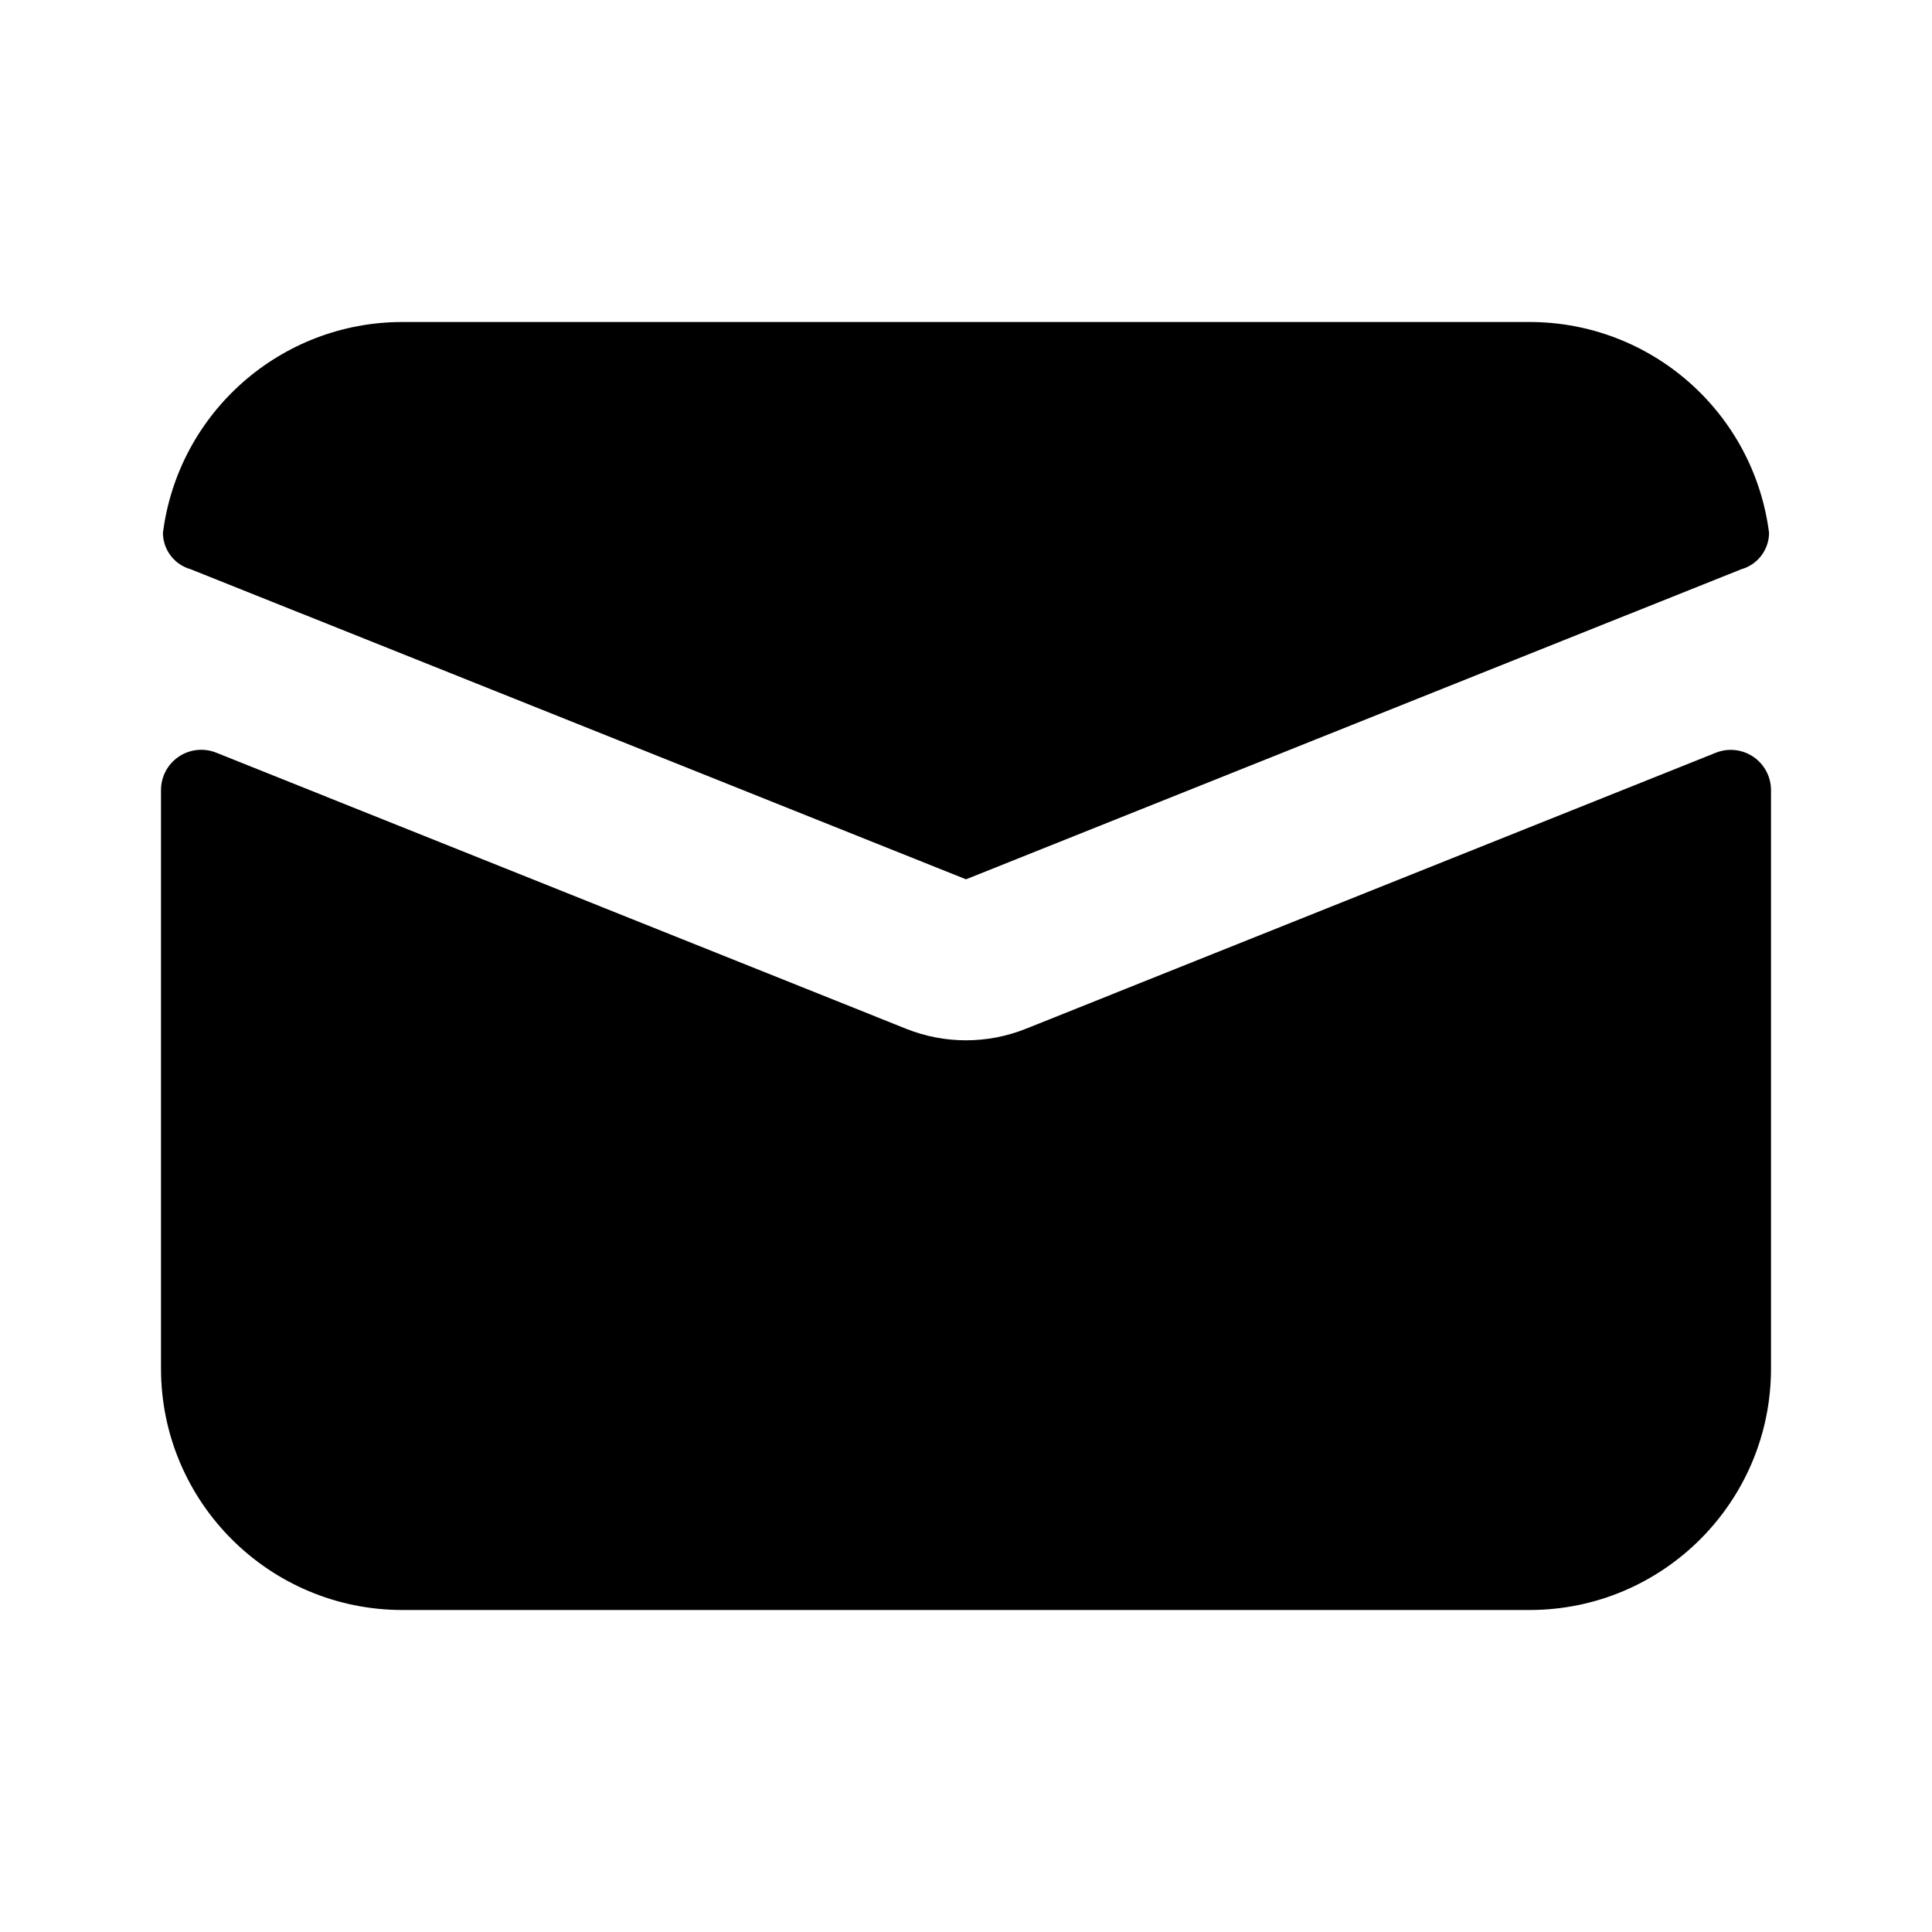
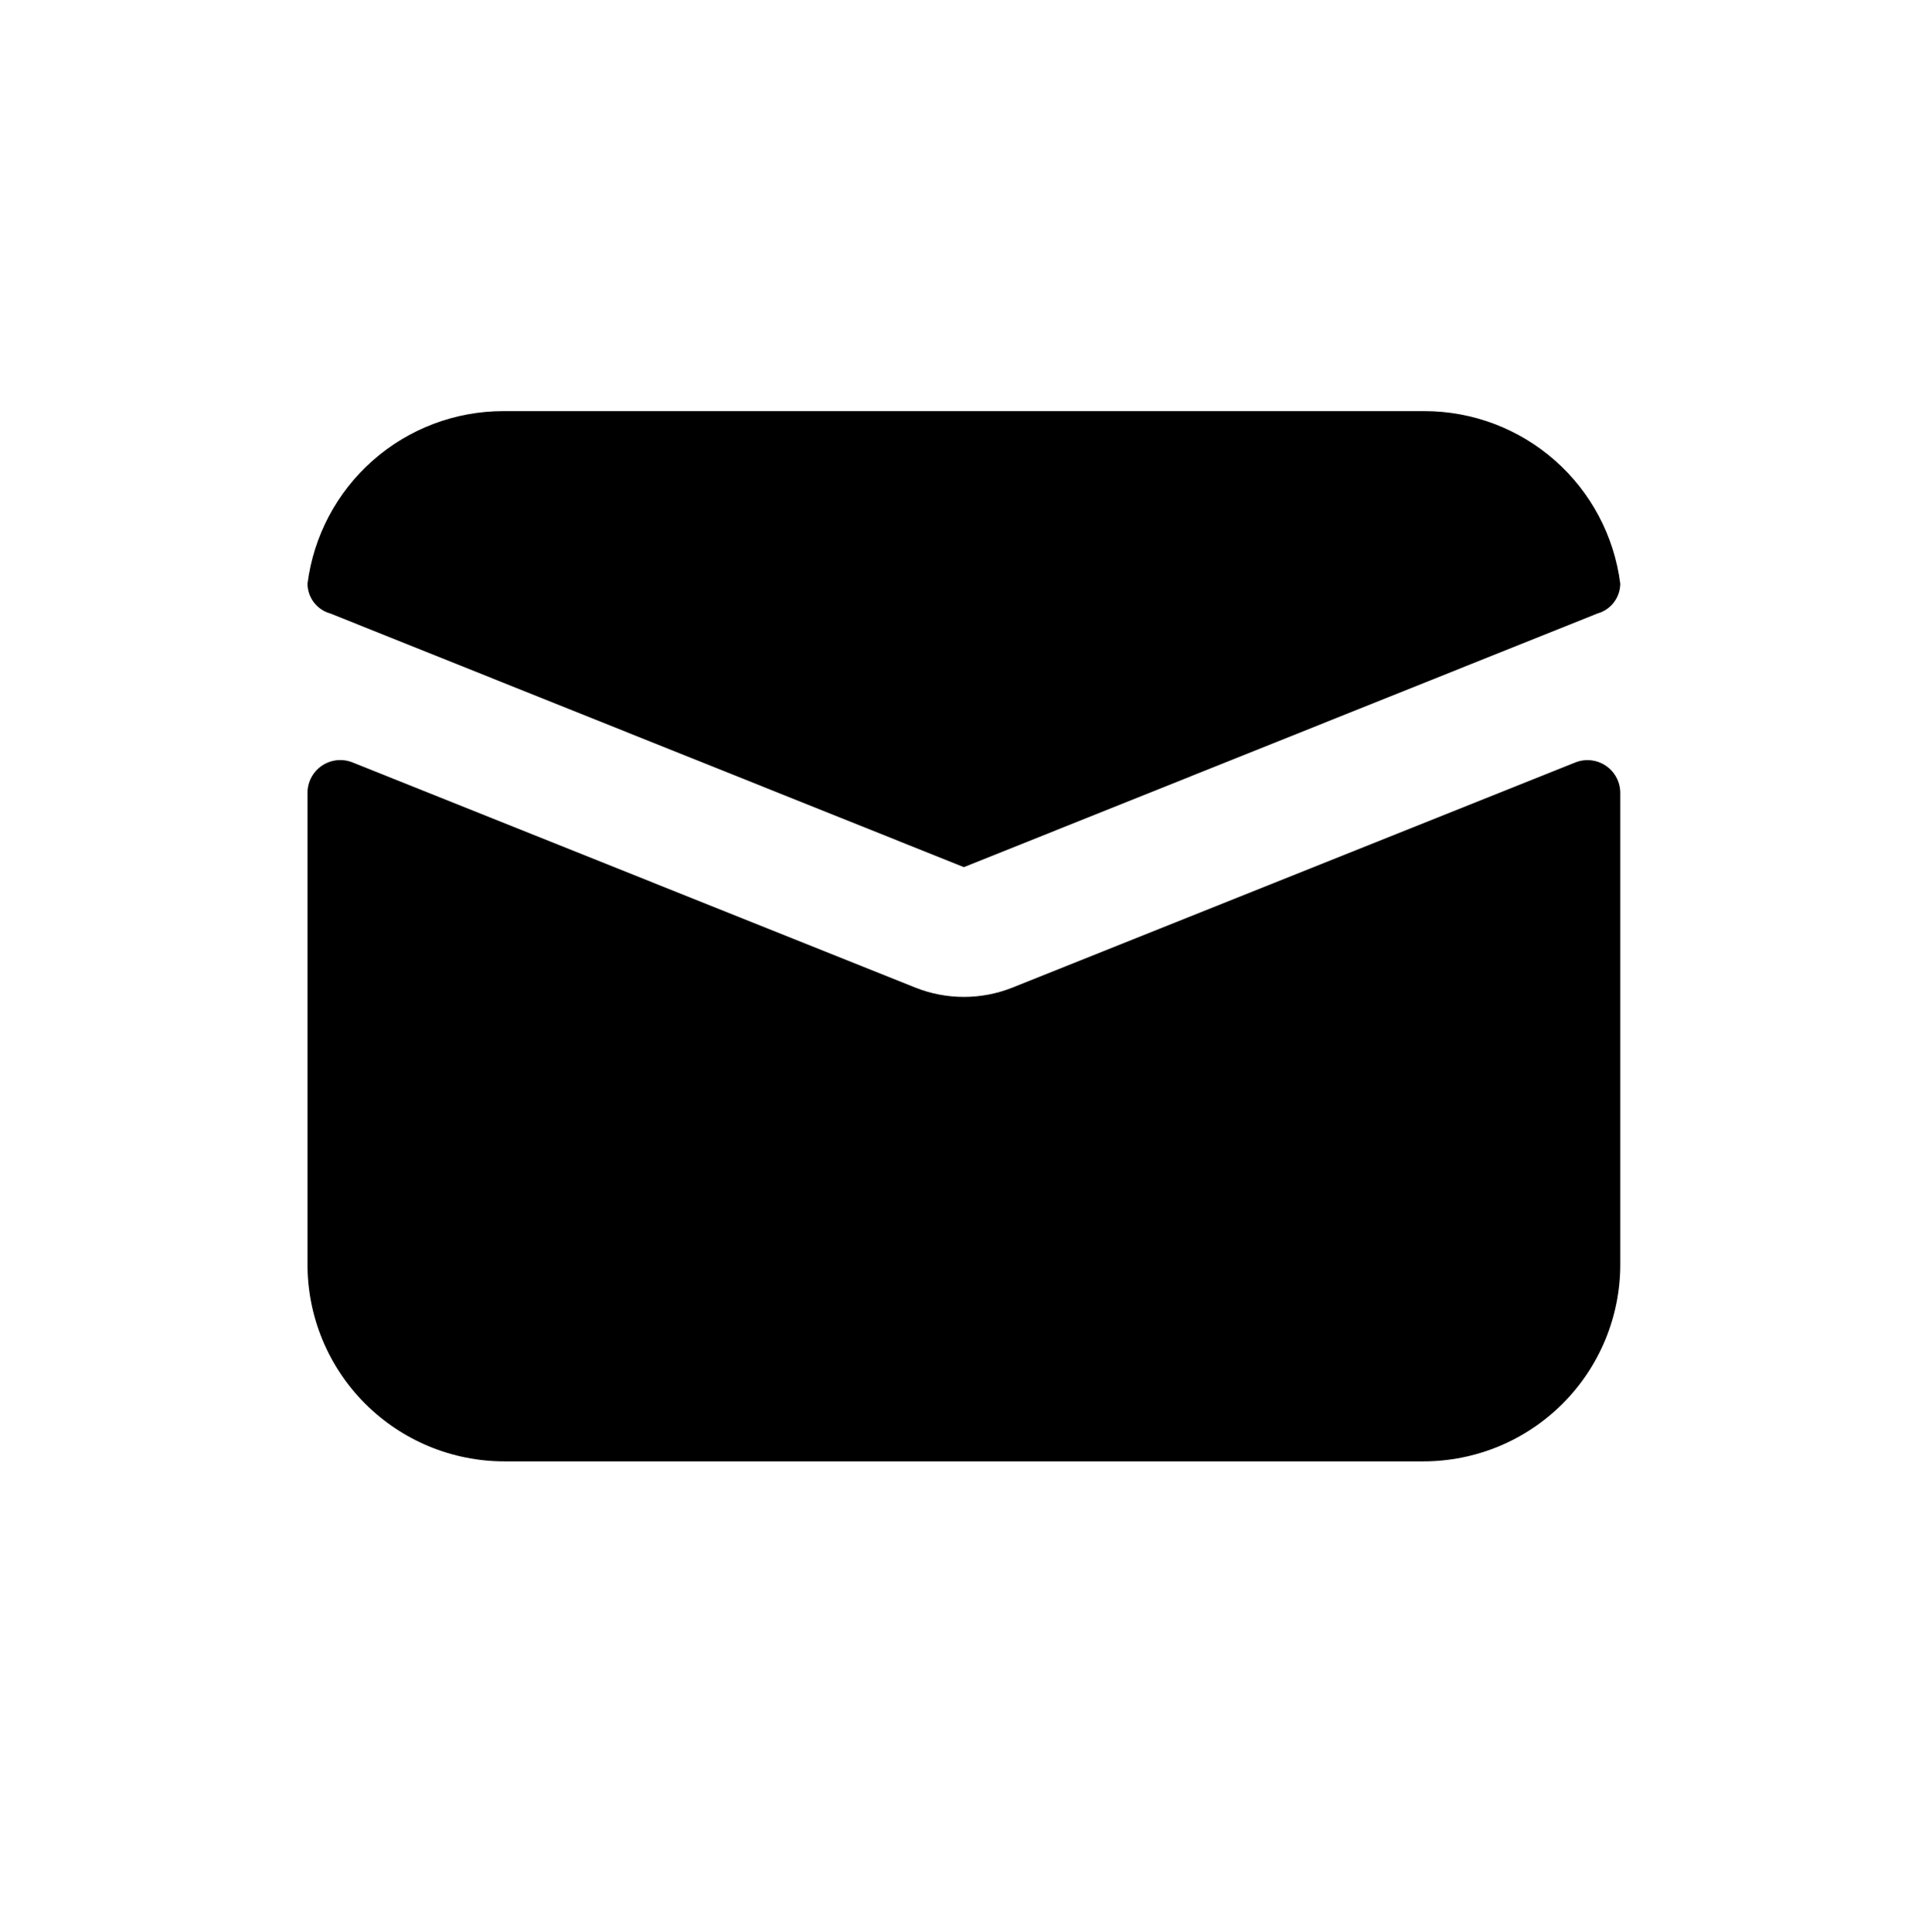
- <svg xmlns="http://www.w3.org/2000/svg" width="24" height="24">
-   <path d="M2.024 6.62a.472.472 0 0 0 .347.452L12 10.923l9.629-3.851a.473.473 0 0 0 .347-.452A3 3 0 0 0 19 4H5a3 3 0 0 0-2.976 2.62z" />
-   <path d="M22 9.816a.5.5 0 0 0-.686-.465l-8.571 3.429a2 2 0 0 1-1.486 0L2.686 9.35A.5.5 0 0 0 2 9.816V17a3 3 0 0 0 3 3h14a3 3 0 0 0 3-3z" />
+ <svg xmlns="http://www.w3.org/2000/svg" viewBox="0 0 559 559">
+   <path d="m89 168.955c.013 1.961.666 3.865 1.859 5.42 1.193 1.556 2.861 2.679 4.75 3.198l183.391 73.427 183.391-73.427c1.888-.522 3.554-1.645 4.746-3.201 1.193-1.555 1.847-3.456 1.863-5.417-1.761-13.804-8.488-26.492-18.921-35.688-10.434-9.195-23.858-14.268-37.759-14.267h-266.64c-13.901-.001-27.325 5.072-37.759 14.267-10.433 9.196-17.16 21.884-18.921 35.688z" />
+   <path d="m469 229.534c.003-1.554-.376-3.085-1.103-4.459-.727-1.373-1.78-2.548-3.067-3.42-1.286-.872-2.767-1.415-4.313-1.581-1.545-.167-3.108.049-4.551.627l-162.849 65.14c-9.062 3.626-19.172 3.626-28.234 0l-162.849-65.159c-1.444-.579-3.009-.794-4.556-.627s-3.029.712-4.316 1.586c-1.287.875-2.34 2.052-3.066 3.428s-1.102 2.91-1.096 4.465v136.475c0 15.115 6.005 29.611 16.695 40.299 10.69 10.688 25.188 16.692 40.305 16.692h266c15.117 0 29.616-6.004 40.305-16.692 10.69-10.688 16.695-25.184 16.695-40.299z" />
</svg>
